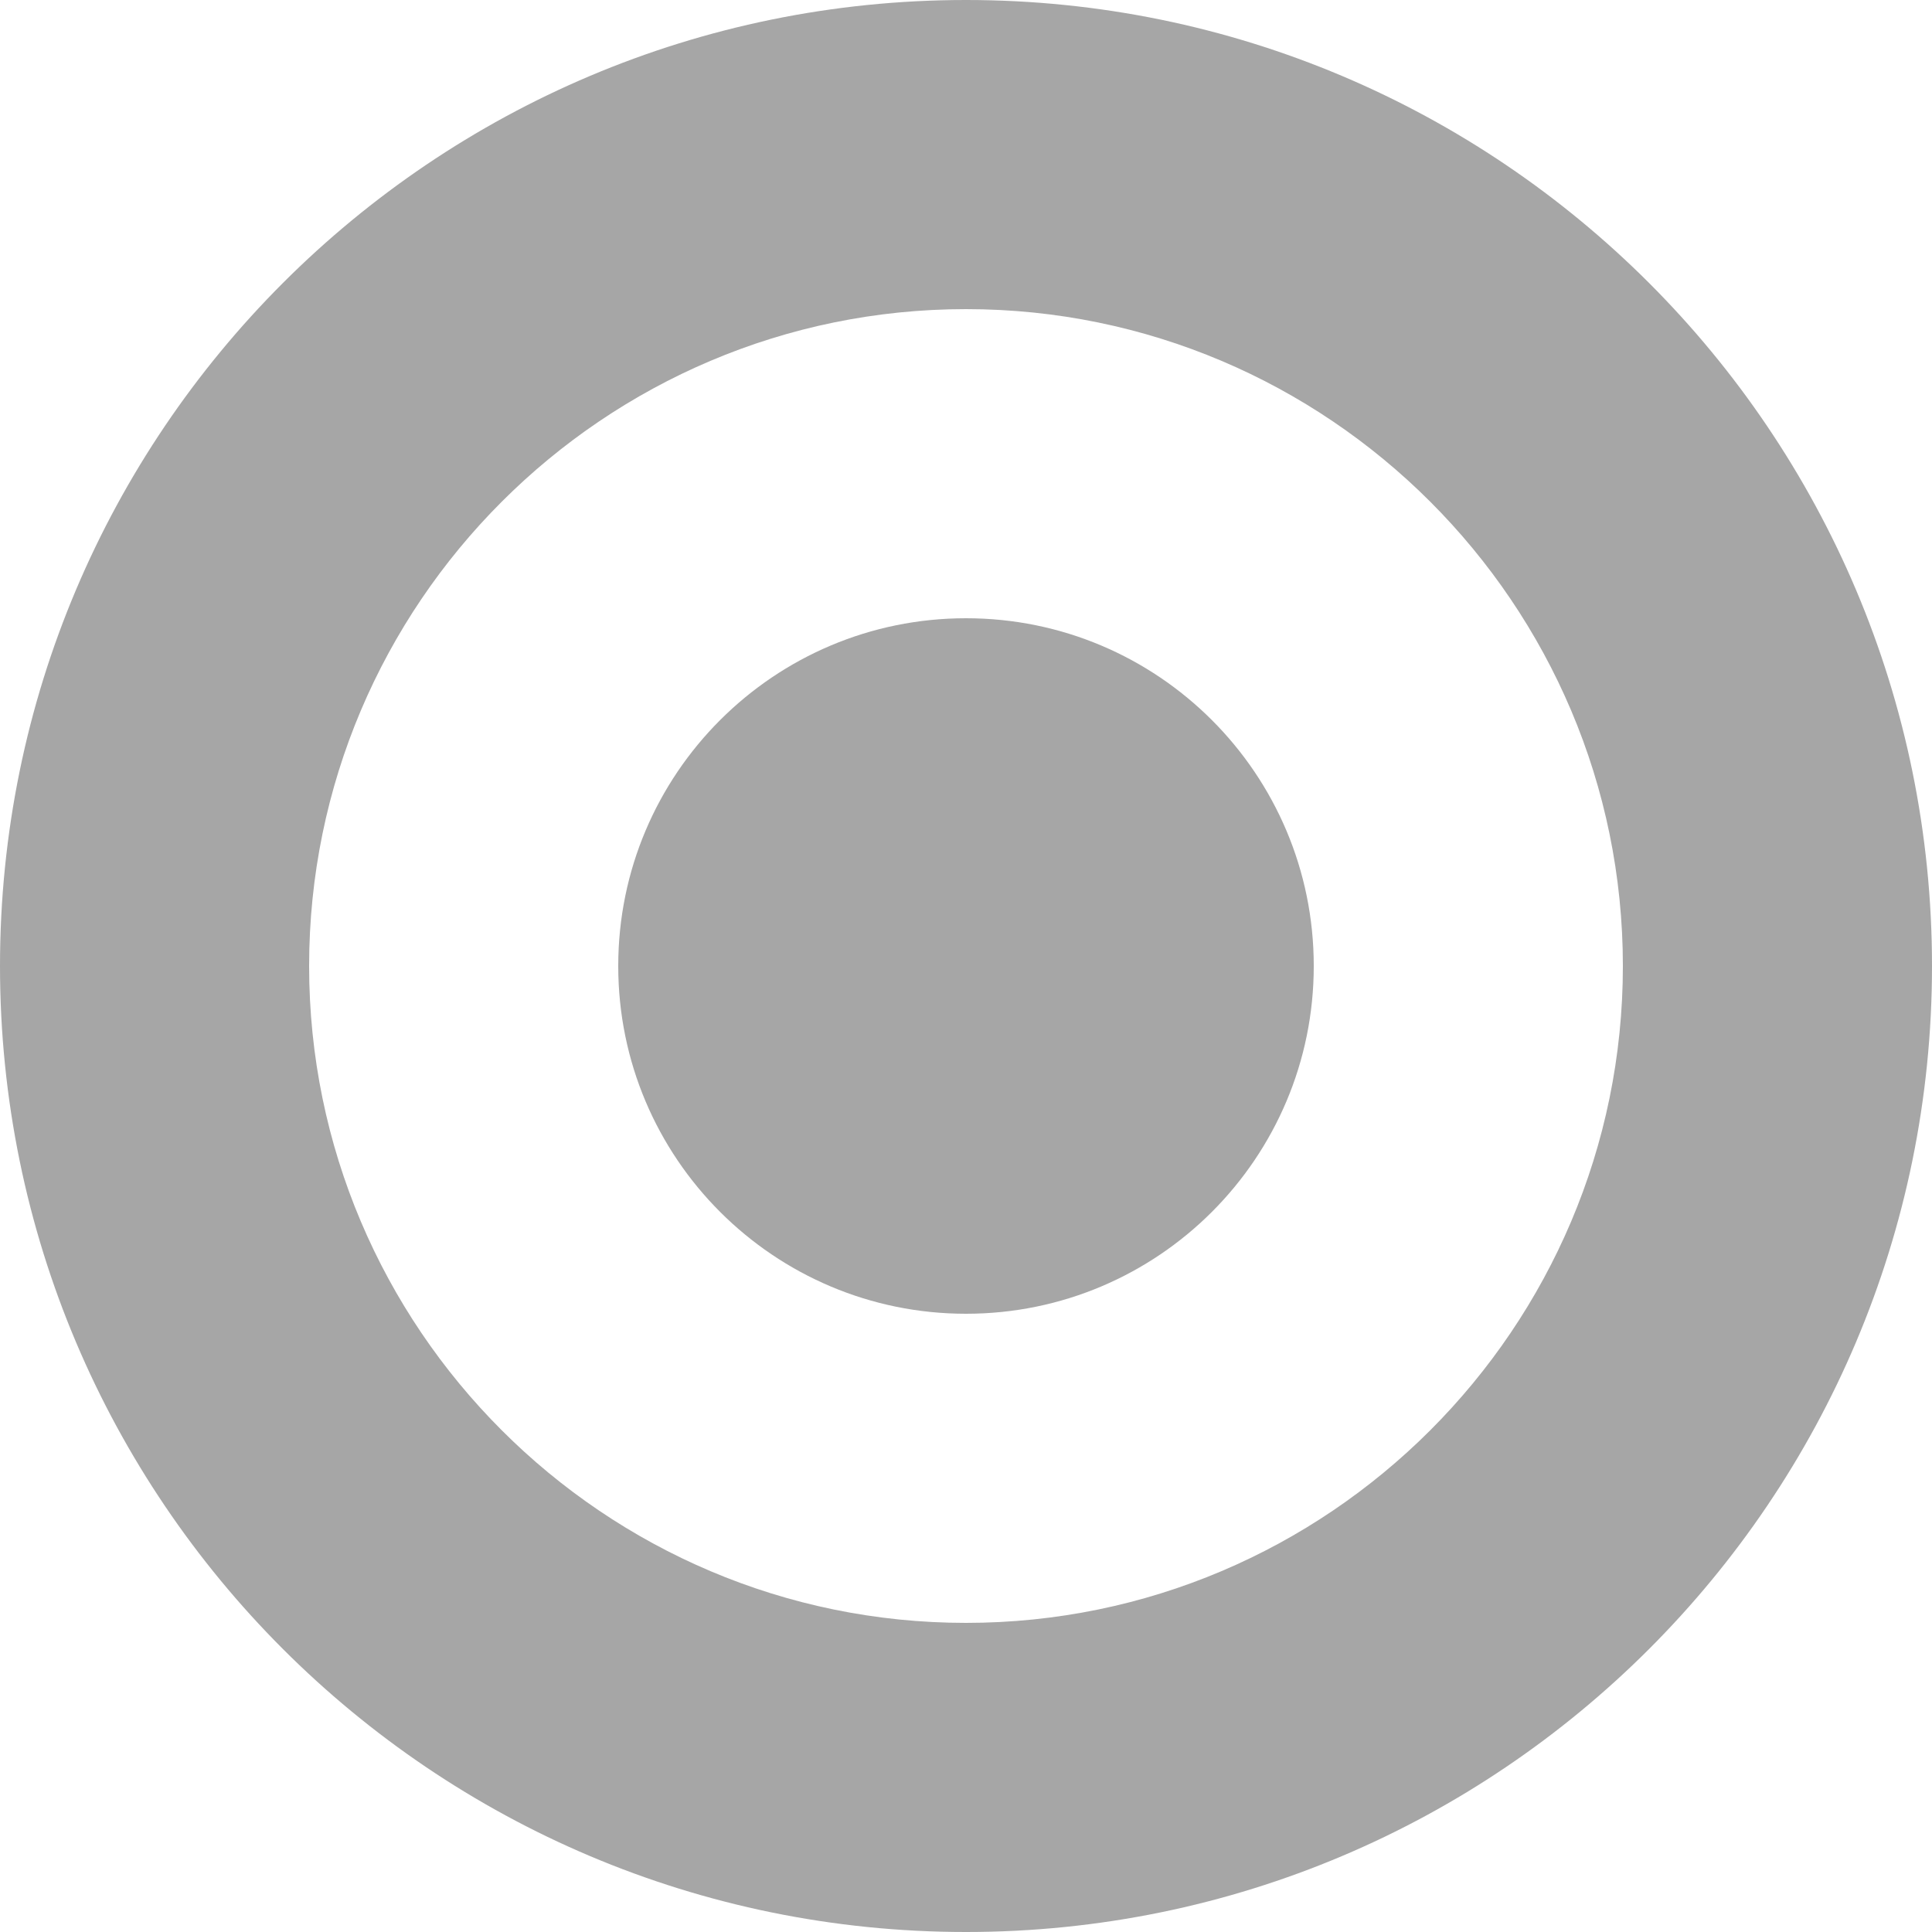
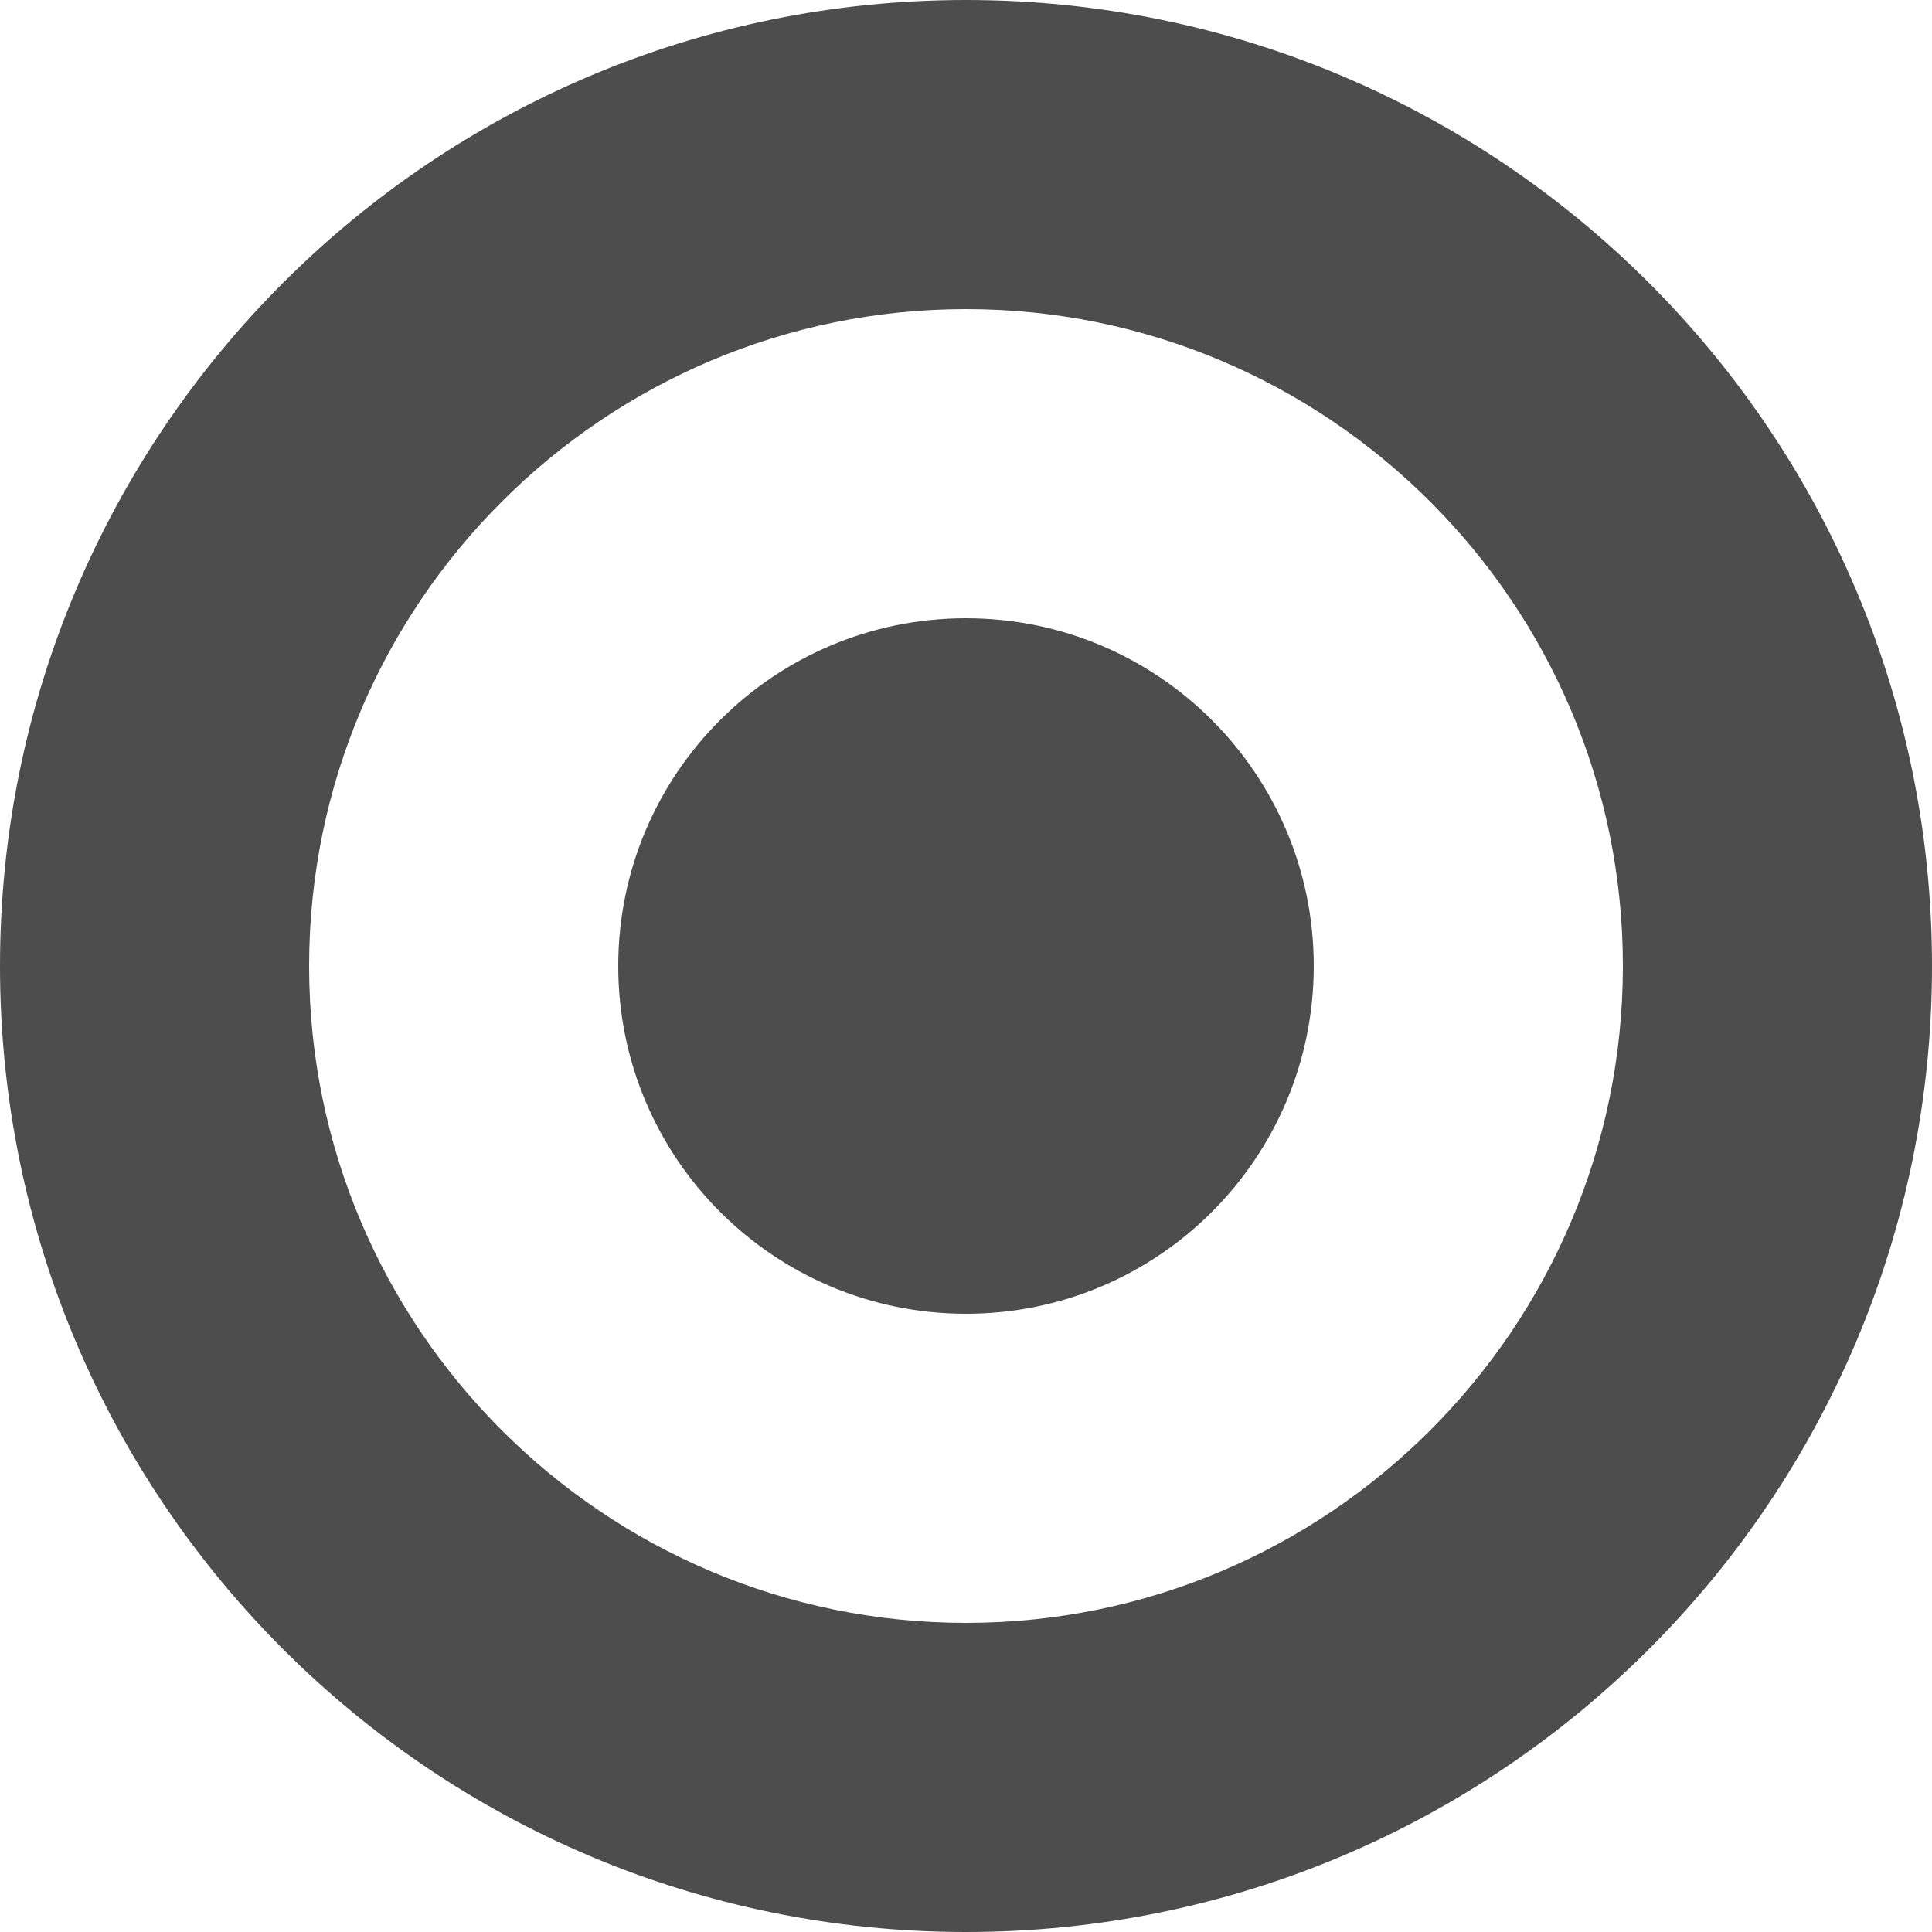
<svg xmlns="http://www.w3.org/2000/svg" width="25" height="25" viewBox="0 0 25 25">
-   <path fill="#A6A6A6" d="M12.5 4c4.687 0 8.5 3.813 8.5 8.5 0 4.687-3.813 8.5-8.5 8.5C7.813 21 4 17.187 4 12.5 4 7.813 7.813 4 12.5 4m0-4C5.597 0 0 5.597 0 12.5S5.597 25 12.5 25 25 19.403 25 12.5 19.403 0 12.5 0z" />
-   <circle fill="#A6A6A6" cx="12.5" cy="12.5" r="4.5" />
+   <path fill="#4D4D4D" d="M12.5 4c4.687 0 8.5 3.813 8.5 8.5 0 4.687-3.813 8.5-8.5 8.5C7.813 21 4 17.187 4 12.5 4 7.813 7.813 4 12.5 4m0-4C5.597 0 0 5.597 0 12.5S5.597 25 12.5 25 25 19.403 25 12.5 19.403 0 12.5 0z" />
+   <circle fill="#4D4D4D" cx="12.5" cy="12.5" r="4.5" />
</svg>
